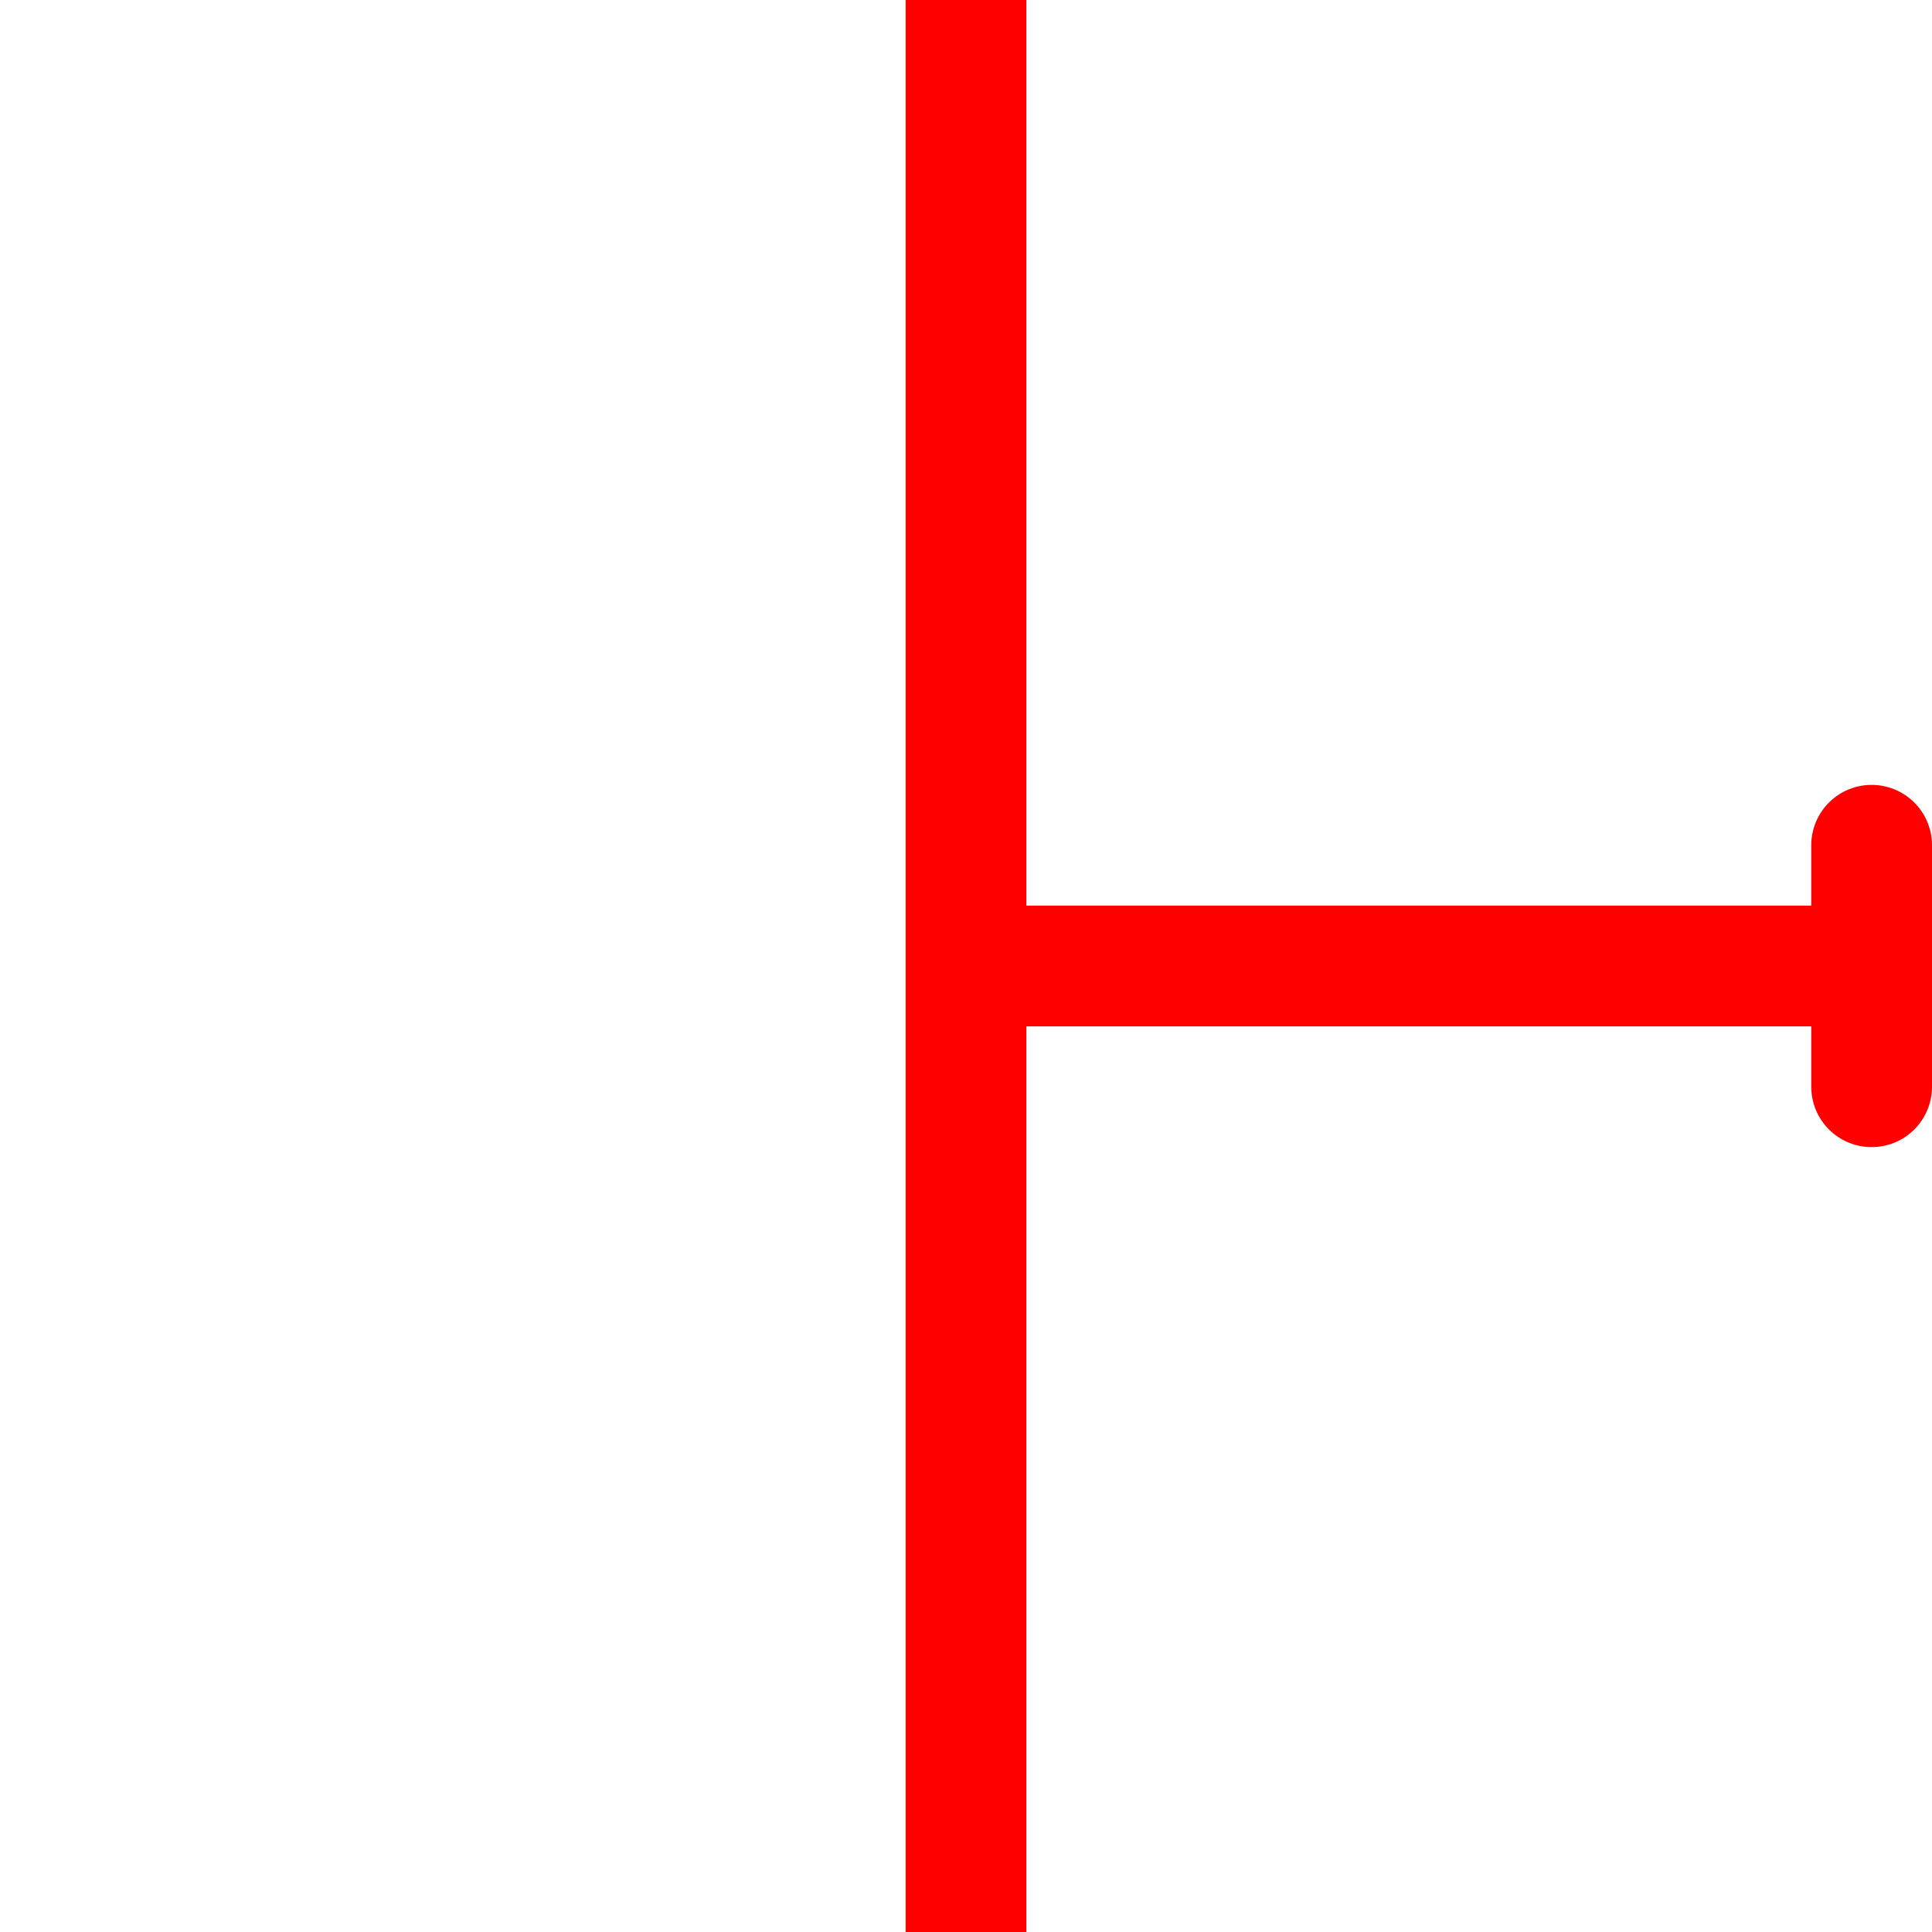
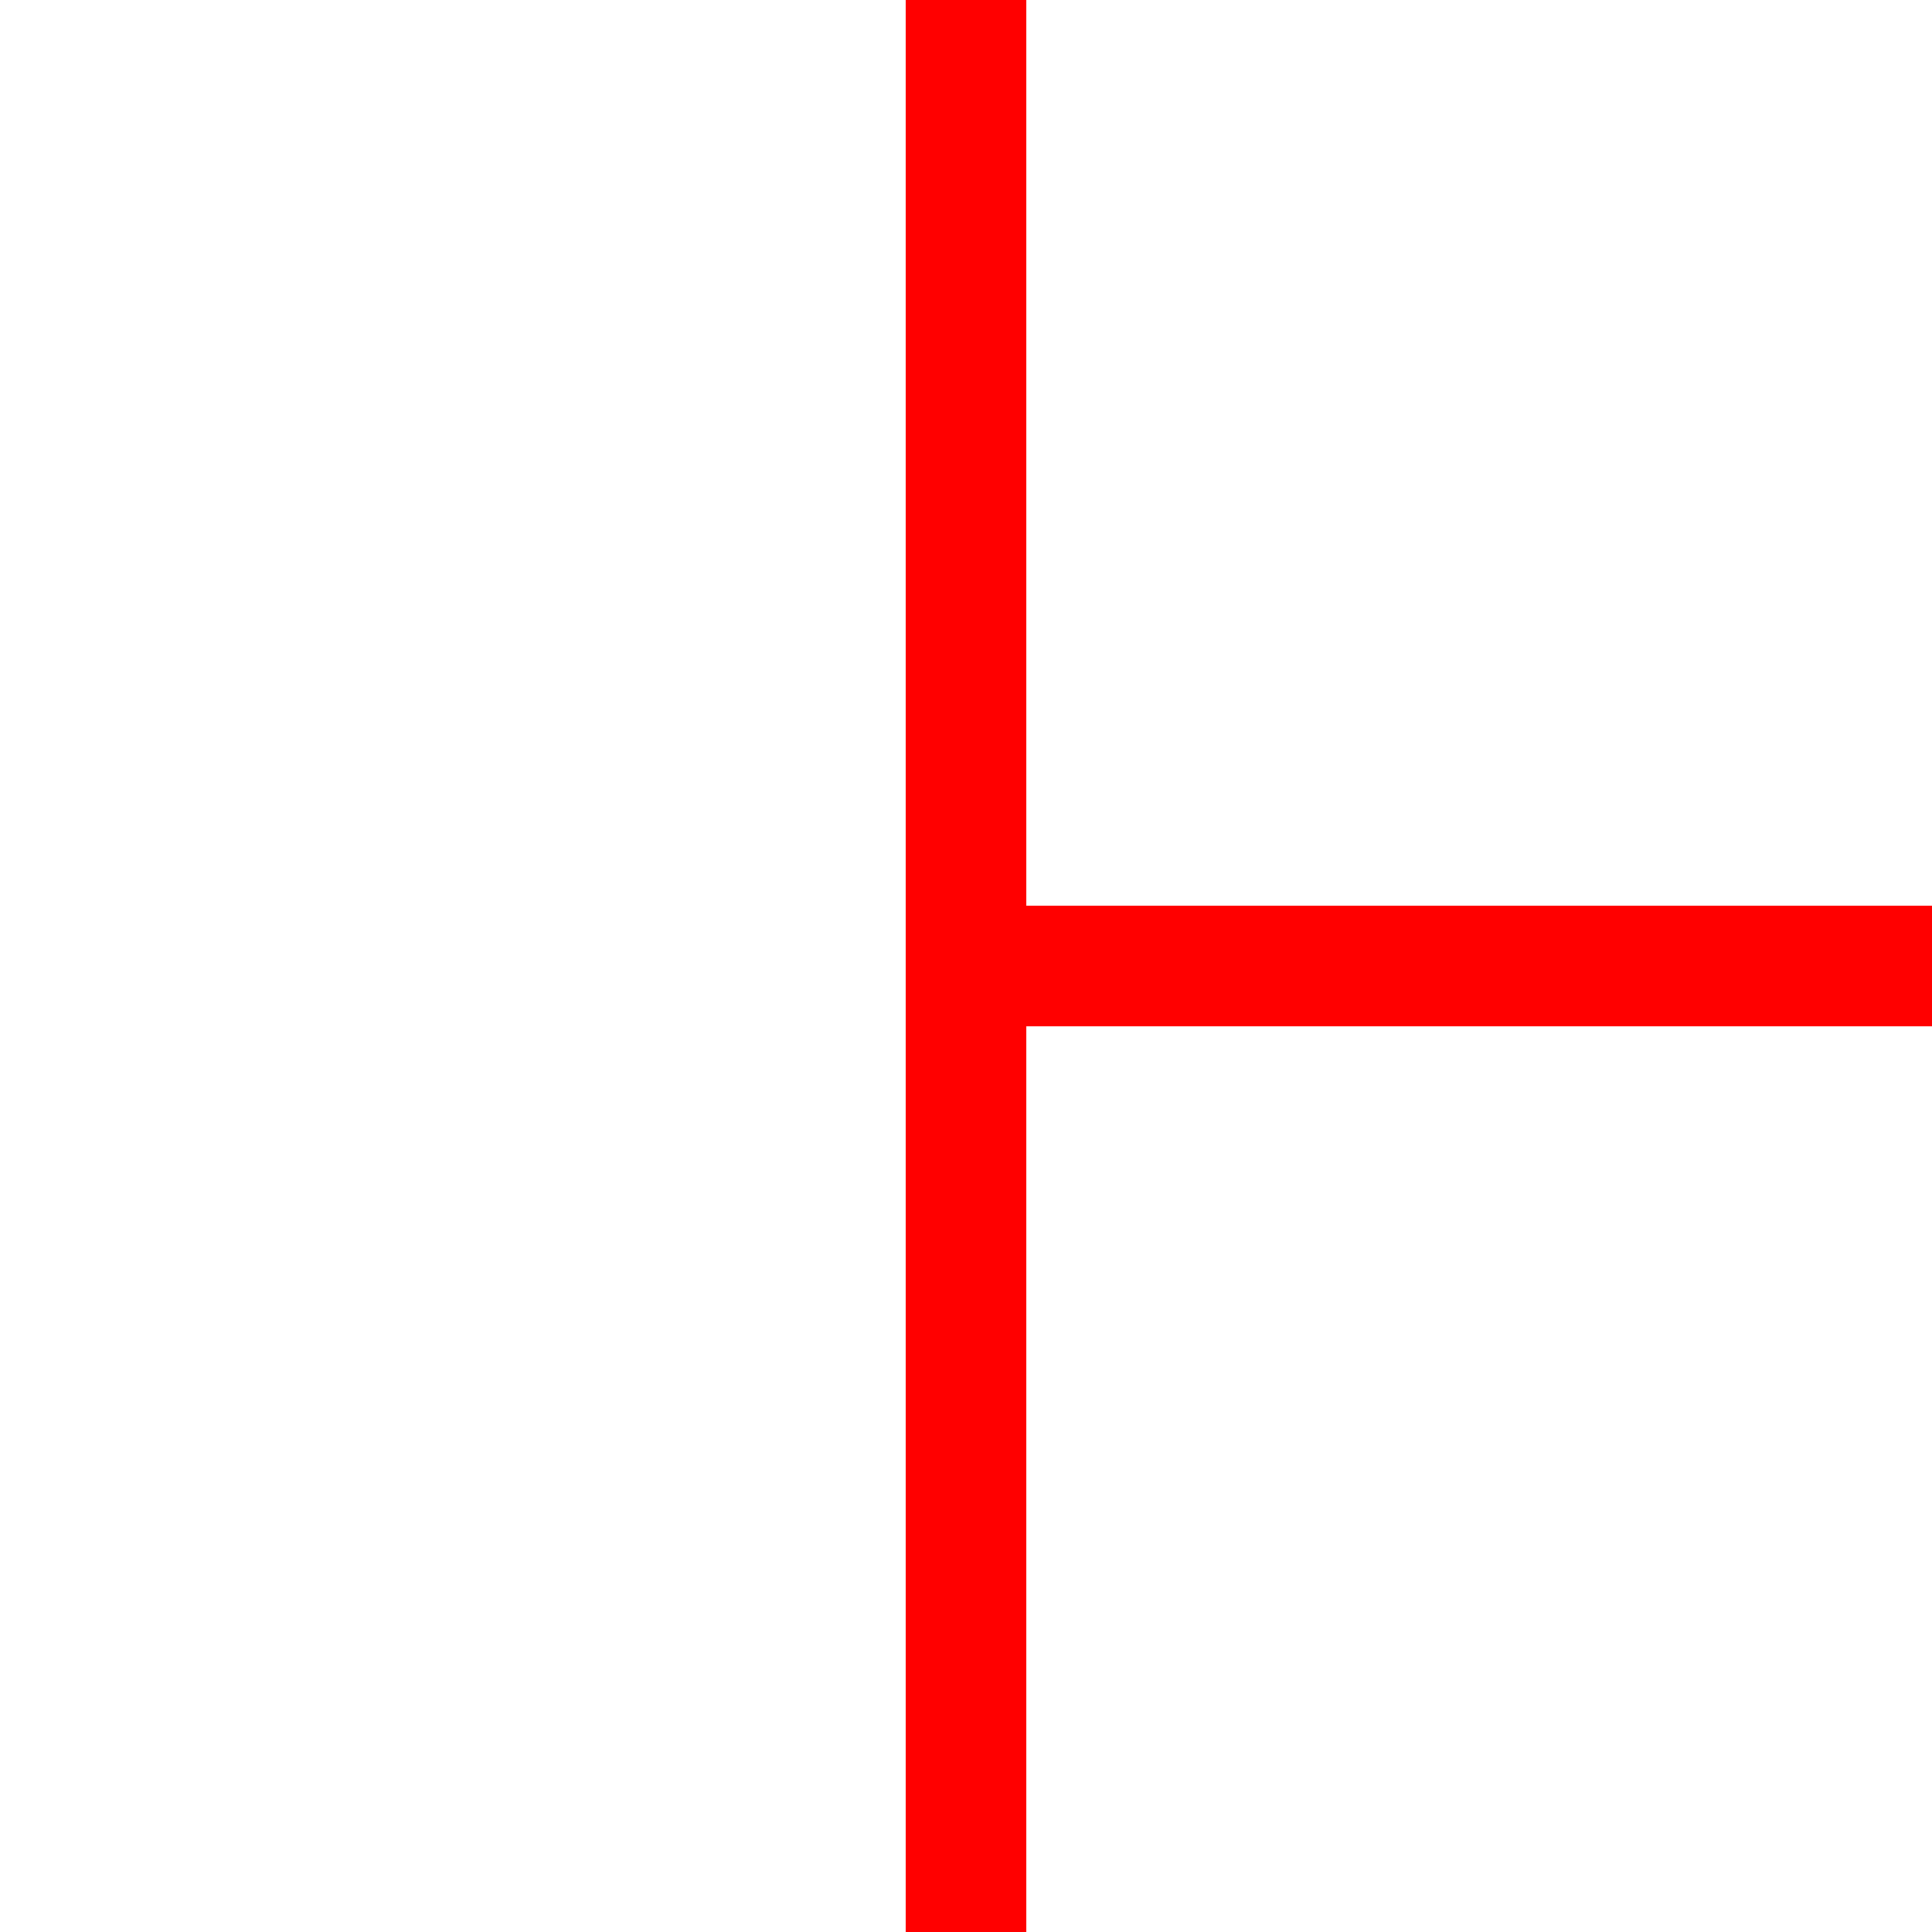
<svg xmlns="http://www.w3.org/2000/svg" width="32" height="32" viewBox="0 0 32 32" id="svg2" version="1.1">
  <defs id="defs4" />
  <g id="layer1" transform="translate(0,-1020.362)">
    <path style="fill:none;stroke:#ff0000;stroke-width:2;stroke-linecap:butt;stroke-linejoin:round;stroke-miterlimit:4;stroke-dasharray:none;stroke-opacity:1" d="m 16,1020.362 v 32" id="path4521" />
    <path style="fill:none;stroke:#ff0000;stroke-width:2;stroke-linecap:butt;stroke-linejoin:round;stroke-miterlimit:4;stroke-dasharray:none;stroke-opacity:1" d="M 32,1036.362 H 16" id="path4521-4" />
-     <path style="fill:none;stroke:#ff0000;stroke-width:2;stroke-linecap:round;stroke-linejoin:round;stroke-miterlimit:4;stroke-dasharray:none;stroke-opacity:1" d="m 31,1034.362 v 4" id="path1433" />
  </g>
</svg>
